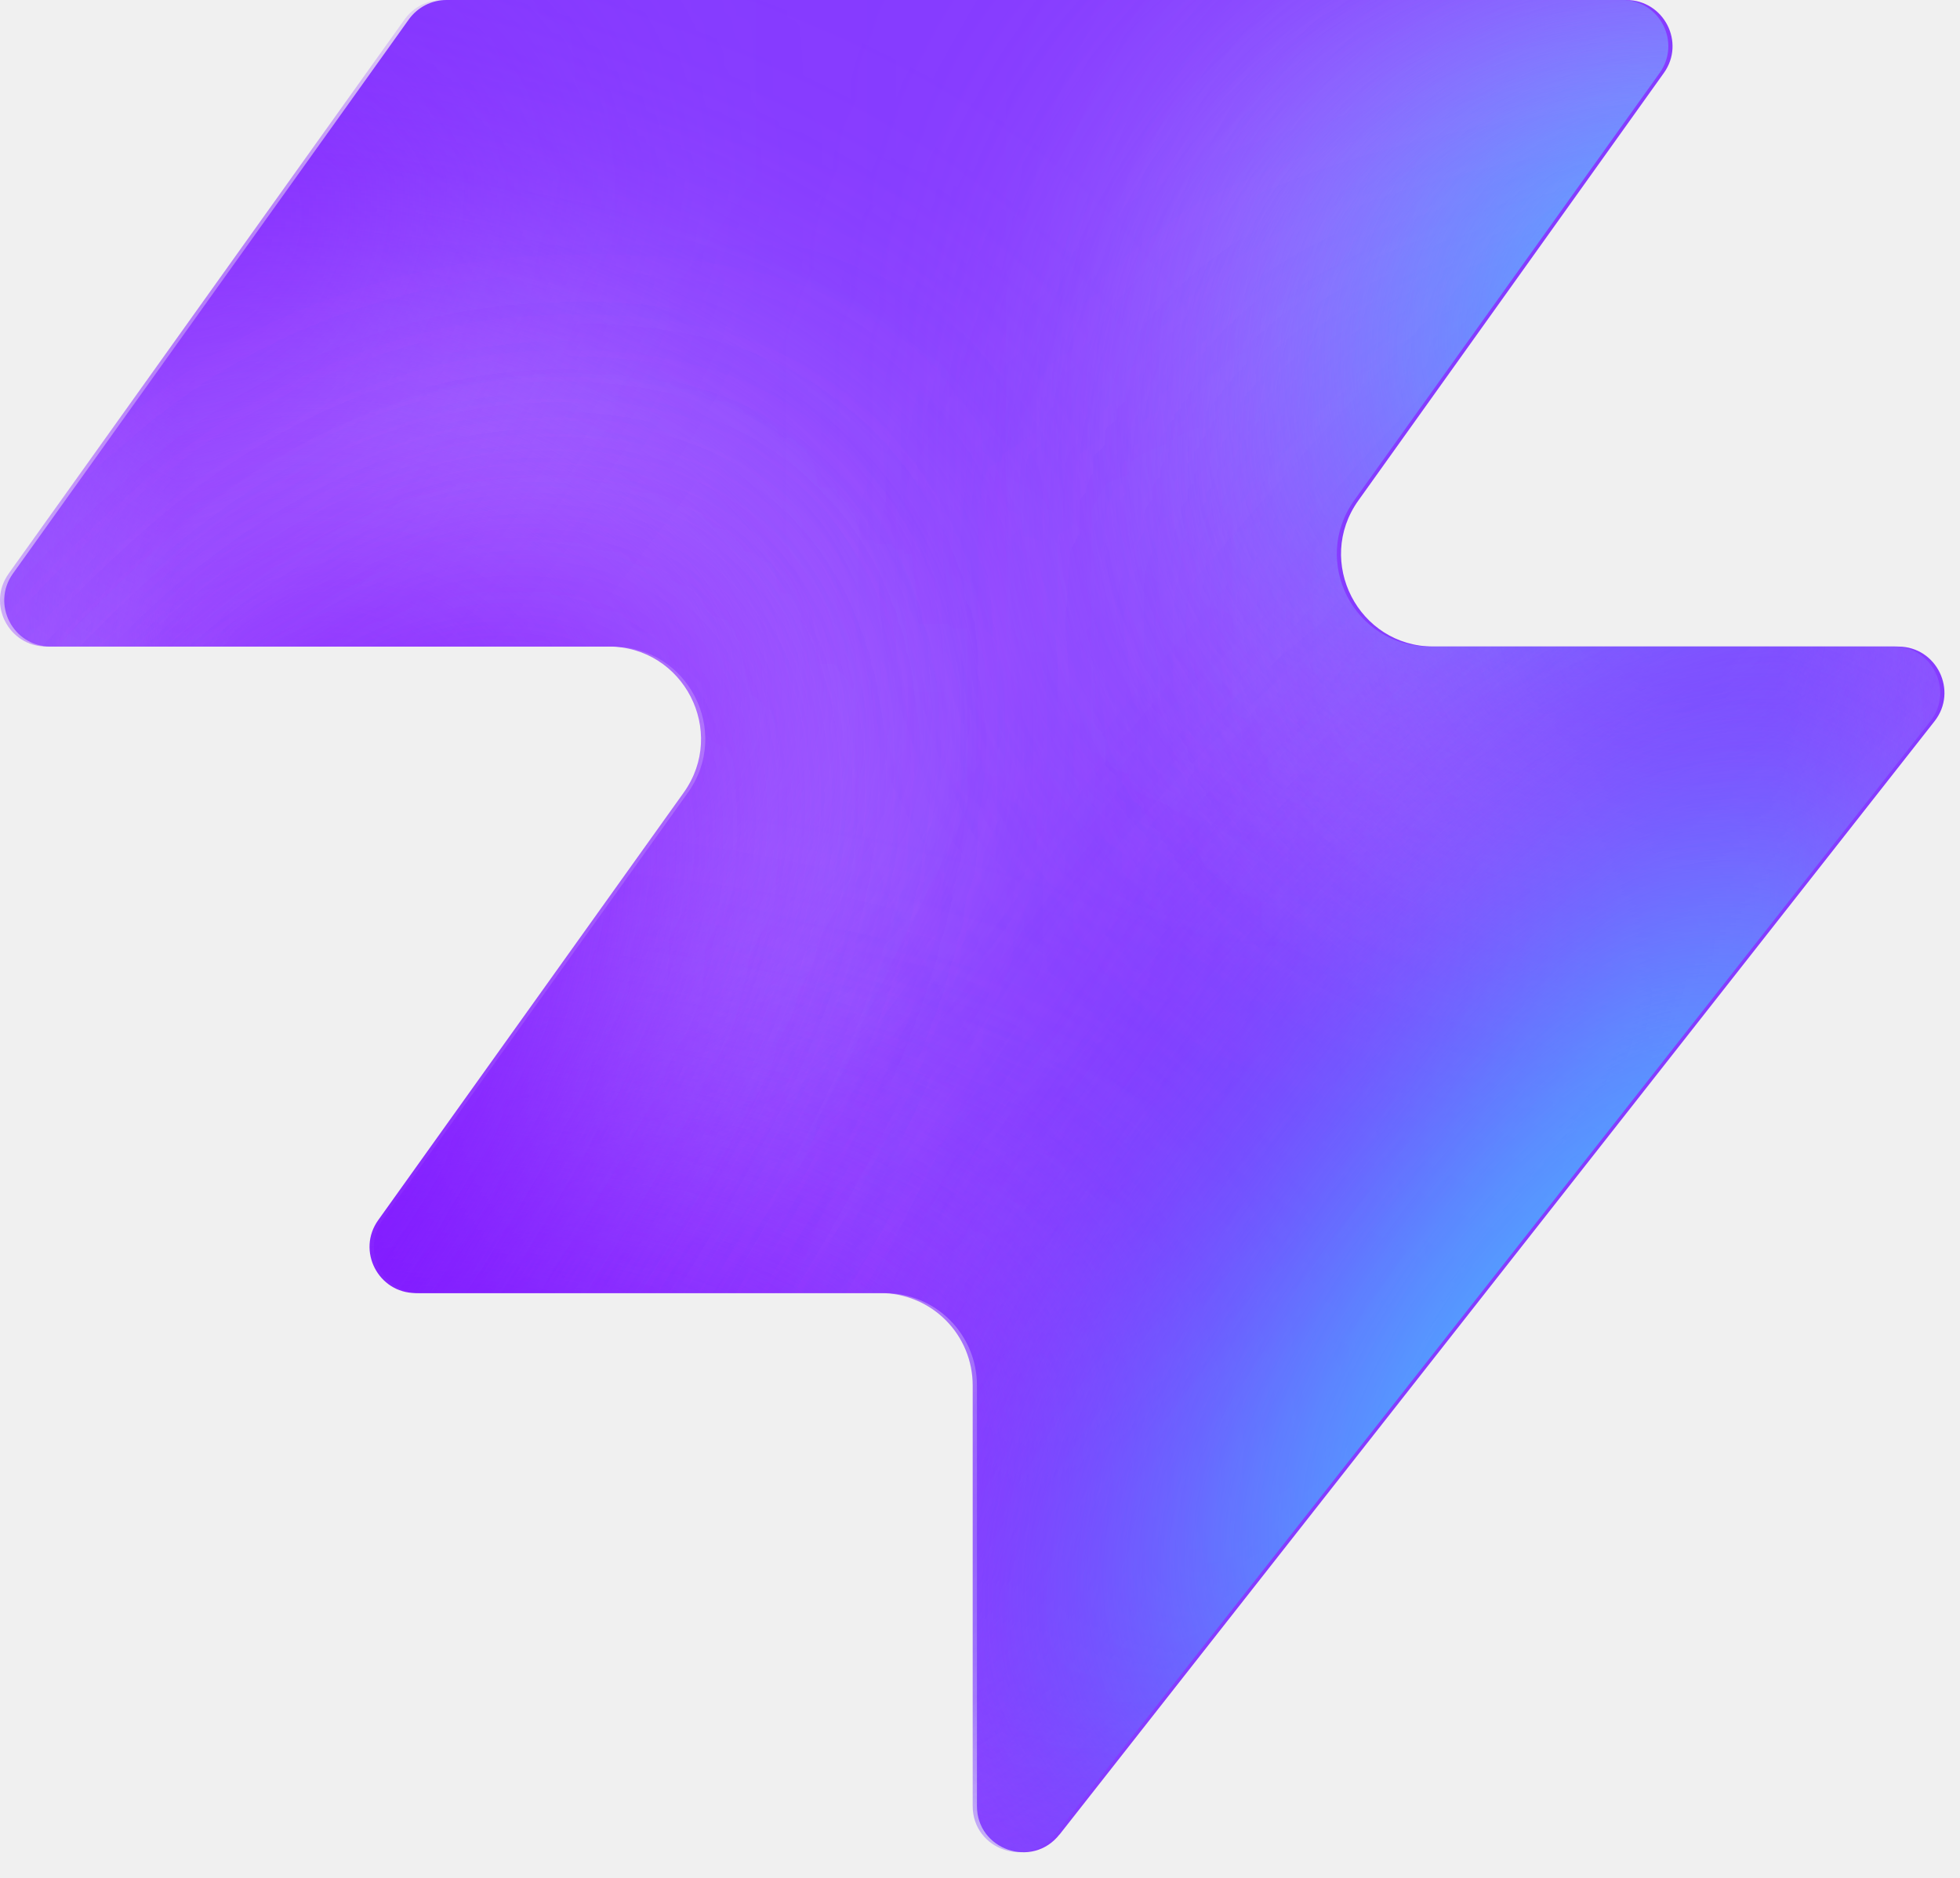
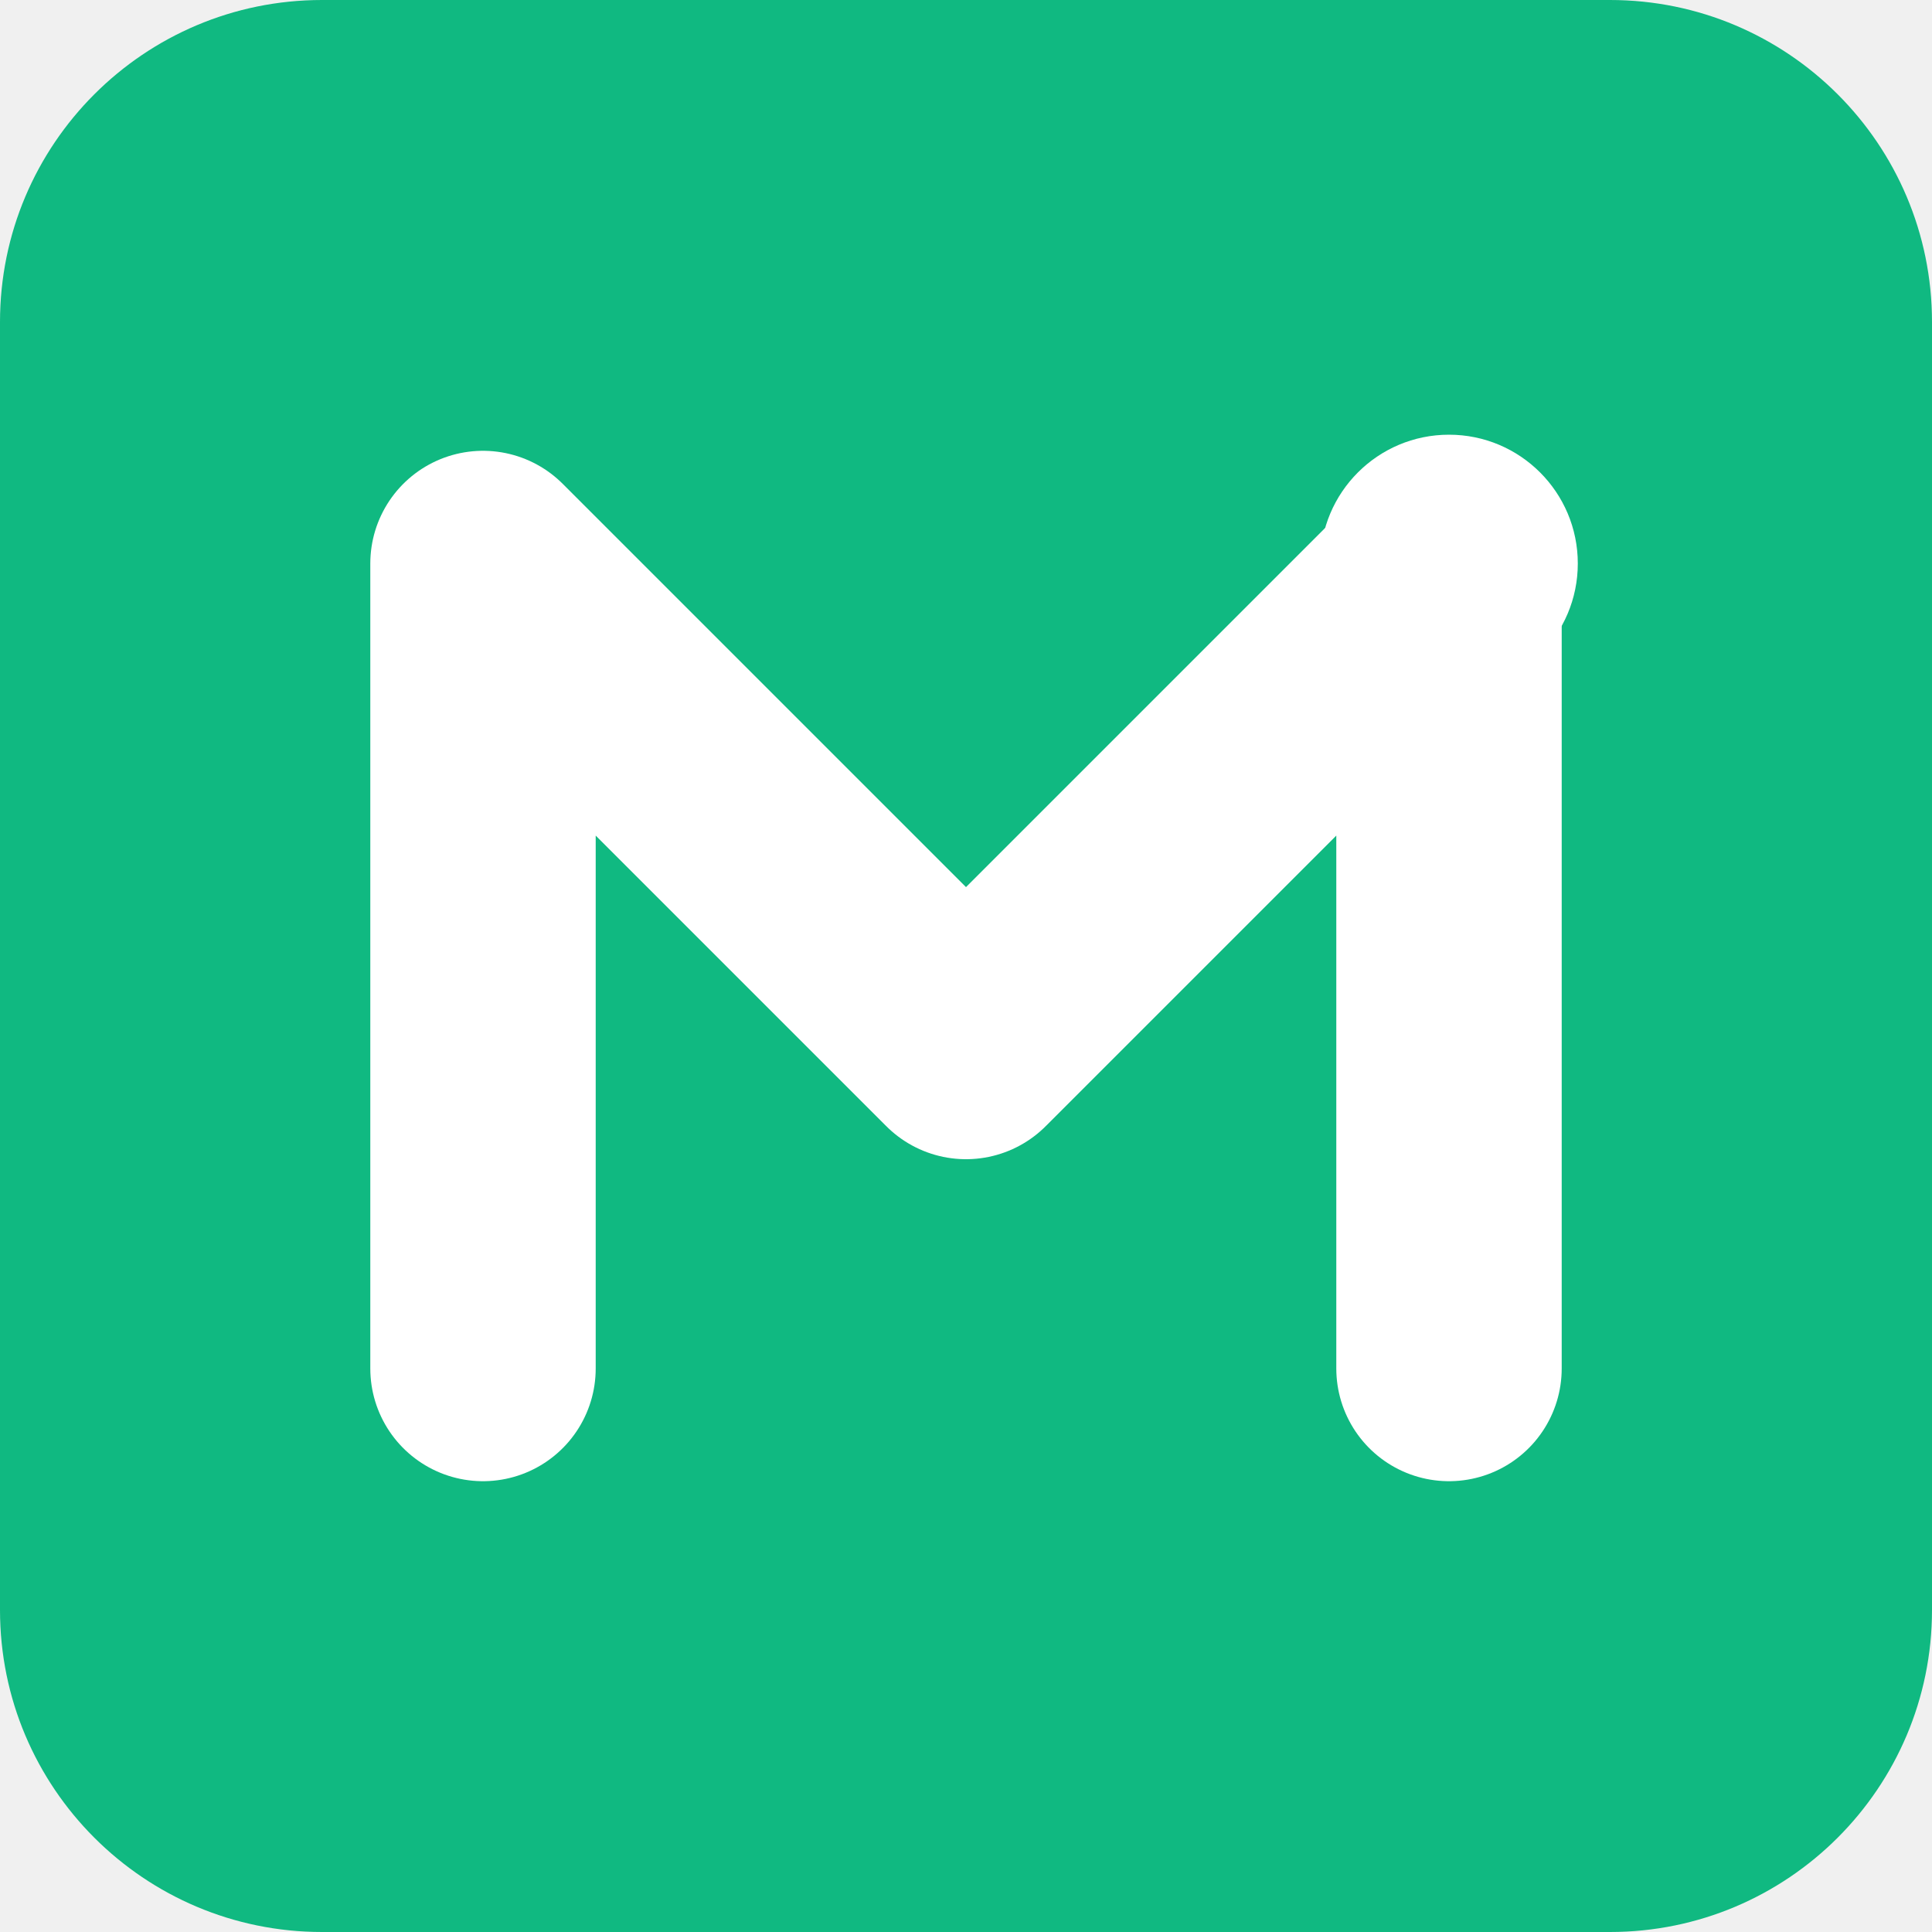
- <svg xmlns="http://www.w3.org/2000/svg" width="48" height="46" fill="none" viewBox="0 0 48 46">
-   <path fill="#863bff" d="M25.946 44.938c-.664.845-2.021.375-2.021-.698V33.937a2.26 2.26 0 0 0-2.262-2.262H10.287c-.92 0-1.456-1.04-.92-1.788l7.48-10.471c1.07-1.497 0-3.578-1.842-3.578H1.237c-.92 0-1.456-1.04-.92-1.788L10.013.474c.214-.297.556-.474.92-.474h28.894c.92 0 1.456 1.04.92 1.788l-7.48 10.471c-1.07 1.498 0 3.579 1.842 3.579h11.377c.943 0 1.473 1.088.89 1.83L25.947 44.94z" style="fill:#863bff;fill:color(display-p3 .525 .23 1);fill-opacity:1" />
-   <mask id="a" width="48" height="46" x="0" y="0" maskUnits="userSpaceOnUse" style="mask-type:alpha">
-     <path fill="#000" d="M25.842 44.938c-.664.844-2.021.375-2.021-.698V33.937a2.26 2.26 0 0 0-2.262-2.262H10.183c-.92 0-1.456-1.04-.92-1.788l7.48-10.471c1.07-1.498 0-3.579-1.842-3.579H1.133c-.92 0-1.456-1.04-.92-1.787L9.91.473c.214-.297.556-.474.92-.474h28.894c.92 0 1.456 1.04.92 1.788l-7.48 10.471c-1.07 1.498 0 3.578 1.842 3.578h11.377c.943 0 1.473 1.088.89 1.832L25.843 44.94z" style="fill:#000;fill-opacity:1" />
-   </mask>
-   <g mask="url(#a)">
-     <g filter="url(#b)">
-       <ellipse cx="5.508" cy="14.704" fill="#ede6ff" rx="5.508" ry="14.704" style="fill:#ede6ff;fill:color(display-p3 .927 .903 1);fill-opacity:1" transform="matrix(.00324 1 1 -.00324 -4.47 31.516)" />
-     </g>
-     <g filter="url(#c)">
-       <ellipse cx="10.399" cy="29.851" fill="#ede6ff" rx="10.399" ry="29.851" style="fill:#ede6ff;fill:color(display-p3 .927 .903 1);fill-opacity:1" transform="matrix(.00324 1 1 -.00324 -39.328 7.883)" />
-     </g>
-     <g filter="url(#d)">
-       <ellipse cx="5.508" cy="30.487" fill="#7e14ff" rx="5.508" ry="30.487" style="fill:#7e14ff;fill:color(display-p3 .492 .077 1);fill-opacity:1" transform="rotate(89.814 -25.913 -14.639)scale(1 -1)" />
-     </g>
-     <g filter="url(#e)">
-       <ellipse cx="5.508" cy="30.599" fill="#7e14ff" rx="5.508" ry="30.599" style="fill:#7e14ff;fill:color(display-p3 .492 .077 1);fill-opacity:1" transform="rotate(89.814 -32.644 -3.334)scale(1 -1)" />
-     </g>
-     <g filter="url(#f)">
-       <ellipse cx="5.508" cy="30.599" fill="#7e14ff" rx="5.508" ry="30.599" style="fill:#7e14ff;fill:color(display-p3 .492 .077 1);fill-opacity:1" transform="matrix(.00324 1 1 -.00324 -34.34 30.47)" />
-     </g>
-     <g filter="url(#g)">
-       <ellipse cx="14.072" cy="22.078" fill="#ede6ff" rx="14.072" ry="22.078" style="fill:#ede6ff;fill:color(display-p3 .927 .903 1);fill-opacity:1" transform="rotate(93.35 24.506 48.493)scale(-1 1)" />
-     </g>
-     <g filter="url(#h)">
-       <ellipse cx="3.47" cy="21.501" fill="#7e14ff" rx="3.47" ry="21.501" style="fill:#7e14ff;fill:color(display-p3 .492 .077 1);fill-opacity:1" transform="rotate(89.009 28.708 47.59)scale(-1 1)" />
-     </g>
-     <g filter="url(#i)">
-       <ellipse cx="3.47" cy="21.501" fill="#7e14ff" rx="3.47" ry="21.501" style="fill:#7e14ff;fill:color(display-p3 .492 .077 1);fill-opacity:1" transform="rotate(89.009 28.708 47.59)scale(-1 1)" />
-     </g>
-     <g filter="url(#j)">
-       <ellipse cx=".387" cy="8.972" fill="#7e14ff" rx="4.407" ry="29.108" style="fill:#7e14ff;fill:color(display-p3 .492 .077 1);fill-opacity:1" transform="rotate(39.51 .387 8.972)" />
-     </g>
-     <g filter="url(#k)">
-       <ellipse cx="47.523" cy="-6.092" fill="#7e14ff" rx="4.407" ry="29.108" style="fill:#7e14ff;fill:color(display-p3 .492 .077 1);fill-opacity:1" transform="rotate(37.892 47.523 -6.092)" />
-     </g>
-     <g filter="url(#l)">
-       <ellipse cx="41.412" cy="6.333" fill="#47bfff" rx="5.971" ry="9.665" style="fill:#47bfff;fill:color(display-p3 .28 .748 1);fill-opacity:1" transform="rotate(37.892 41.412 6.333)" />
-     </g>
-     <g filter="url(#m)">
-       <ellipse cx="-1.879" cy="38.332" fill="#7e14ff" rx="4.407" ry="29.108" style="fill:#7e14ff;fill:color(display-p3 .492 .077 1);fill-opacity:1" transform="rotate(37.892 -1.88 38.332)" />
-     </g>
-     <g filter="url(#n)">
-       <ellipse cx="-1.879" cy="38.332" fill="#7e14ff" rx="4.407" ry="29.108" style="fill:#7e14ff;fill:color(display-p3 .492 .077 1);fill-opacity:1" transform="rotate(37.892 -1.88 38.332)" />
-     </g>
-     <g filter="url(#o)">
-       <ellipse cx="35.651" cy="29.907" fill="#7e14ff" rx="4.407" ry="29.108" style="fill:#7e14ff;fill:color(display-p3 .492 .077 1);fill-opacity:1" transform="rotate(37.892 35.651 29.907)" />
-     </g>
-     <g filter="url(#p)">
-       <ellipse cx="38.418" cy="32.4" fill="#47bfff" rx="5.971" ry="15.297" style="fill:#47bfff;fill:color(display-p3 .28 .748 1);fill-opacity:1" transform="rotate(37.892 38.418 32.4)" />
-     </g>
-   </g>
-   <defs>
-     <filter id="b" width="60.045" height="41.654" x="-19.77" y="16.149" color-interpolation-filters="sRGB" filterUnits="userSpaceOnUse">
-       <feFlood flood-opacity="0" result="BackgroundImageFix" />
-       <feBlend in="SourceGraphic" in2="BackgroundImageFix" result="shape" />
-       <feGaussianBlur result="effect1_foregroundBlur_2002_17158" stdDeviation="7.659" />
-     </filter>
-     <filter id="c" width="90.34" height="51.437" x="-54.613" y="-7.533" color-interpolation-filters="sRGB" filterUnits="userSpaceOnUse">
-       <feFlood flood-opacity="0" result="BackgroundImageFix" />
-       <feBlend in="SourceGraphic" in2="BackgroundImageFix" result="shape" />
-       <feGaussianBlur result="effect1_foregroundBlur_2002_17158" stdDeviation="7.659" />
-     </filter>
-     <filter id="d" width="79.355" height="29.4" x="-49.64" y="2.03" color-interpolation-filters="sRGB" filterUnits="userSpaceOnUse">
-       <feFlood flood-opacity="0" result="BackgroundImageFix" />
-       <feBlend in="SourceGraphic" in2="BackgroundImageFix" result="shape" />
-       <feGaussianBlur result="effect1_foregroundBlur_2002_17158" stdDeviation="4.596" />
-     </filter>
-     <filter id="e" width="79.579" height="29.4" x="-45.045" y="20.029" color-interpolation-filters="sRGB" filterUnits="userSpaceOnUse">
-       <feFlood flood-opacity="0" result="BackgroundImageFix" />
-       <feBlend in="SourceGraphic" in2="BackgroundImageFix" result="shape" />
-       <feGaussianBlur result="effect1_foregroundBlur_2002_17158" stdDeviation="4.596" />
-     </filter>
-     <filter id="f" width="79.579" height="29.4" x="-43.513" y="21.178" color-interpolation-filters="sRGB" filterUnits="userSpaceOnUse">
-       <feFlood flood-opacity="0" result="BackgroundImageFix" />
-       <feBlend in="SourceGraphic" in2="BackgroundImageFix" result="shape" />
-       <feGaussianBlur result="effect1_foregroundBlur_2002_17158" stdDeviation="4.596" />
-     </filter>
-     <filter id="g" width="74.749" height="58.852" x="15.756" y="-17.901" color-interpolation-filters="sRGB" filterUnits="userSpaceOnUse">
-       <feFlood flood-opacity="0" result="BackgroundImageFix" />
-       <feBlend in="SourceGraphic" in2="BackgroundImageFix" result="shape" />
-       <feGaussianBlur result="effect1_foregroundBlur_2002_17158" stdDeviation="7.659" />
-     </filter>
-     <filter id="h" width="61.377" height="25.362" x="23.548" y="2.284" color-interpolation-filters="sRGB" filterUnits="userSpaceOnUse">
-       <feFlood flood-opacity="0" result="BackgroundImageFix" />
-       <feBlend in="SourceGraphic" in2="BackgroundImageFix" result="shape" />
-       <feGaussianBlur result="effect1_foregroundBlur_2002_17158" stdDeviation="4.596" />
-     </filter>
-     <filter id="i" width="61.377" height="25.362" x="23.548" y="2.284" color-interpolation-filters="sRGB" filterUnits="userSpaceOnUse">
-       <feFlood flood-opacity="0" result="BackgroundImageFix" />
-       <feBlend in="SourceGraphic" in2="BackgroundImageFix" result="shape" />
-       <feGaussianBlur result="effect1_foregroundBlur_2002_17158" stdDeviation="4.596" />
-     </filter>
-     <filter id="j" width="56.045" height="63.649" x="-27.636" y="-22.853" color-interpolation-filters="sRGB" filterUnits="userSpaceOnUse">
-       <feFlood flood-opacity="0" result="BackgroundImageFix" />
-       <feBlend in="SourceGraphic" in2="BackgroundImageFix" result="shape" />
-       <feGaussianBlur result="effect1_foregroundBlur_2002_17158" stdDeviation="4.596" />
-     </filter>
-     <filter id="k" width="54.814" height="64.646" x="20.116" y="-38.415" color-interpolation-filters="sRGB" filterUnits="userSpaceOnUse">
-       <feFlood flood-opacity="0" result="BackgroundImageFix" />
-       <feBlend in="SourceGraphic" in2="BackgroundImageFix" result="shape" />
-       <feGaussianBlur result="effect1_foregroundBlur_2002_17158" stdDeviation="4.596" />
-     </filter>
-     <filter id="l" width="33.541" height="35.313" x="24.641" y="-11.323" color-interpolation-filters="sRGB" filterUnits="userSpaceOnUse">
-       <feFlood flood-opacity="0" result="BackgroundImageFix" />
-       <feBlend in="SourceGraphic" in2="BackgroundImageFix" result="shape" />
-       <feGaussianBlur result="effect1_foregroundBlur_2002_17158" stdDeviation="4.596" />
-     </filter>
-     <filter id="m" width="54.814" height="64.646" x="-29.286" y="6.009" color-interpolation-filters="sRGB" filterUnits="userSpaceOnUse">
-       <feFlood flood-opacity="0" result="BackgroundImageFix" />
-       <feBlend in="SourceGraphic" in2="BackgroundImageFix" result="shape" />
-       <feGaussianBlur result="effect1_foregroundBlur_2002_17158" stdDeviation="4.596" />
-     </filter>
-     <filter id="n" width="54.814" height="64.646" x="-29.286" y="6.009" color-interpolation-filters="sRGB" filterUnits="userSpaceOnUse">
-       <feFlood flood-opacity="0" result="BackgroundImageFix" />
-       <feBlend in="SourceGraphic" in2="BackgroundImageFix" result="shape" />
-       <feGaussianBlur result="effect1_foregroundBlur_2002_17158" stdDeviation="4.596" />
-     </filter>
-     <filter id="o" width="54.814" height="64.646" x="8.244" y="-2.416" color-interpolation-filters="sRGB" filterUnits="userSpaceOnUse">
-       <feFlood flood-opacity="0" result="BackgroundImageFix" />
-       <feBlend in="SourceGraphic" in2="BackgroundImageFix" result="shape" />
-       <feGaussianBlur result="effect1_foregroundBlur_2002_17158" stdDeviation="4.596" />
-     </filter>
-     <filter id="p" width="39.409" height="43.623" x="18.713" y="10.588" color-interpolation-filters="sRGB" filterUnits="userSpaceOnUse">
-       <feFlood flood-opacity="0" result="BackgroundImageFix" />
-       <feBlend in="SourceGraphic" in2="BackgroundImageFix" result="shape" />
-       <feGaussianBlur result="effect1_foregroundBlur_2002_17158" stdDeviation="4.596" />
-     </filter>
-   </defs>
+ <svg xmlns="http://www.w3.org/2000/svg" viewBox="0 0 240 240">
+   <rect width="240" height="240" rx="40" fill="#10b981" />
+   <path d="M 60 170 L 60 70 L 120 130 L 180 70 L 180 170" stroke="#ffffff" stroke-width="28" fill="none" stroke-linejoin="round" stroke-linecap="round" />
+   <circle cx="180" cy="70" r="16" fill="#ffffff" />
</svg>
